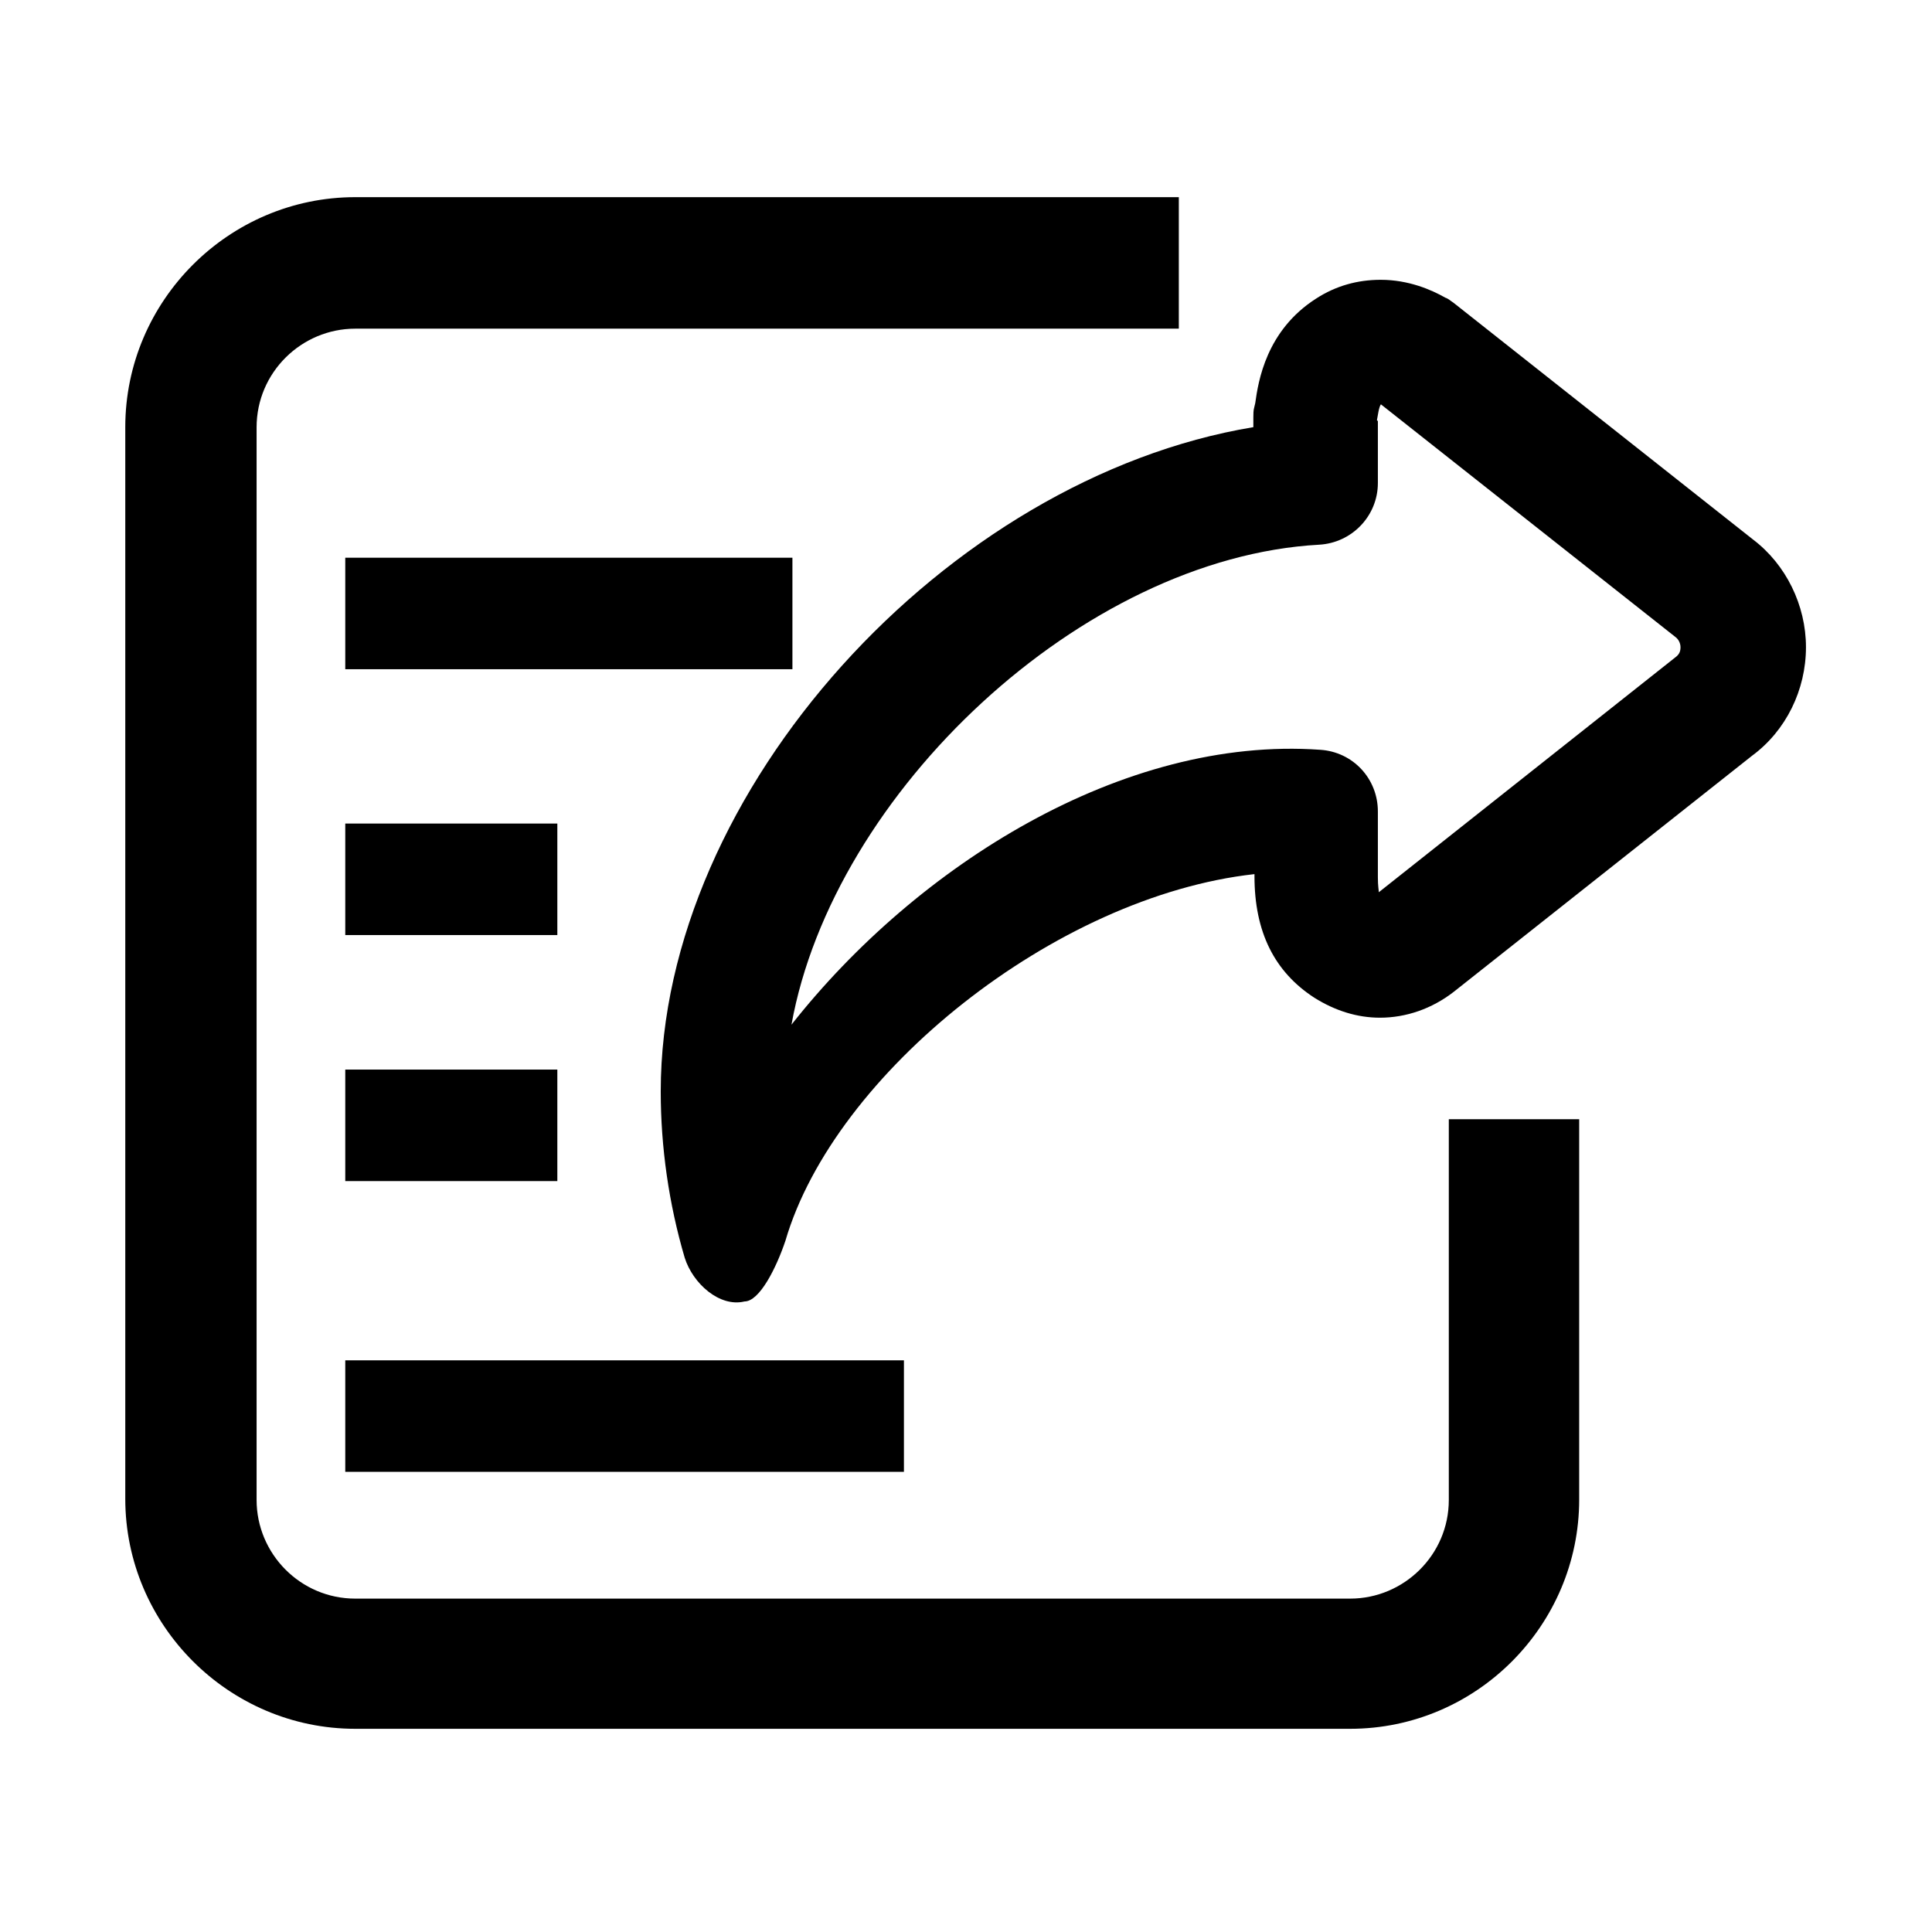
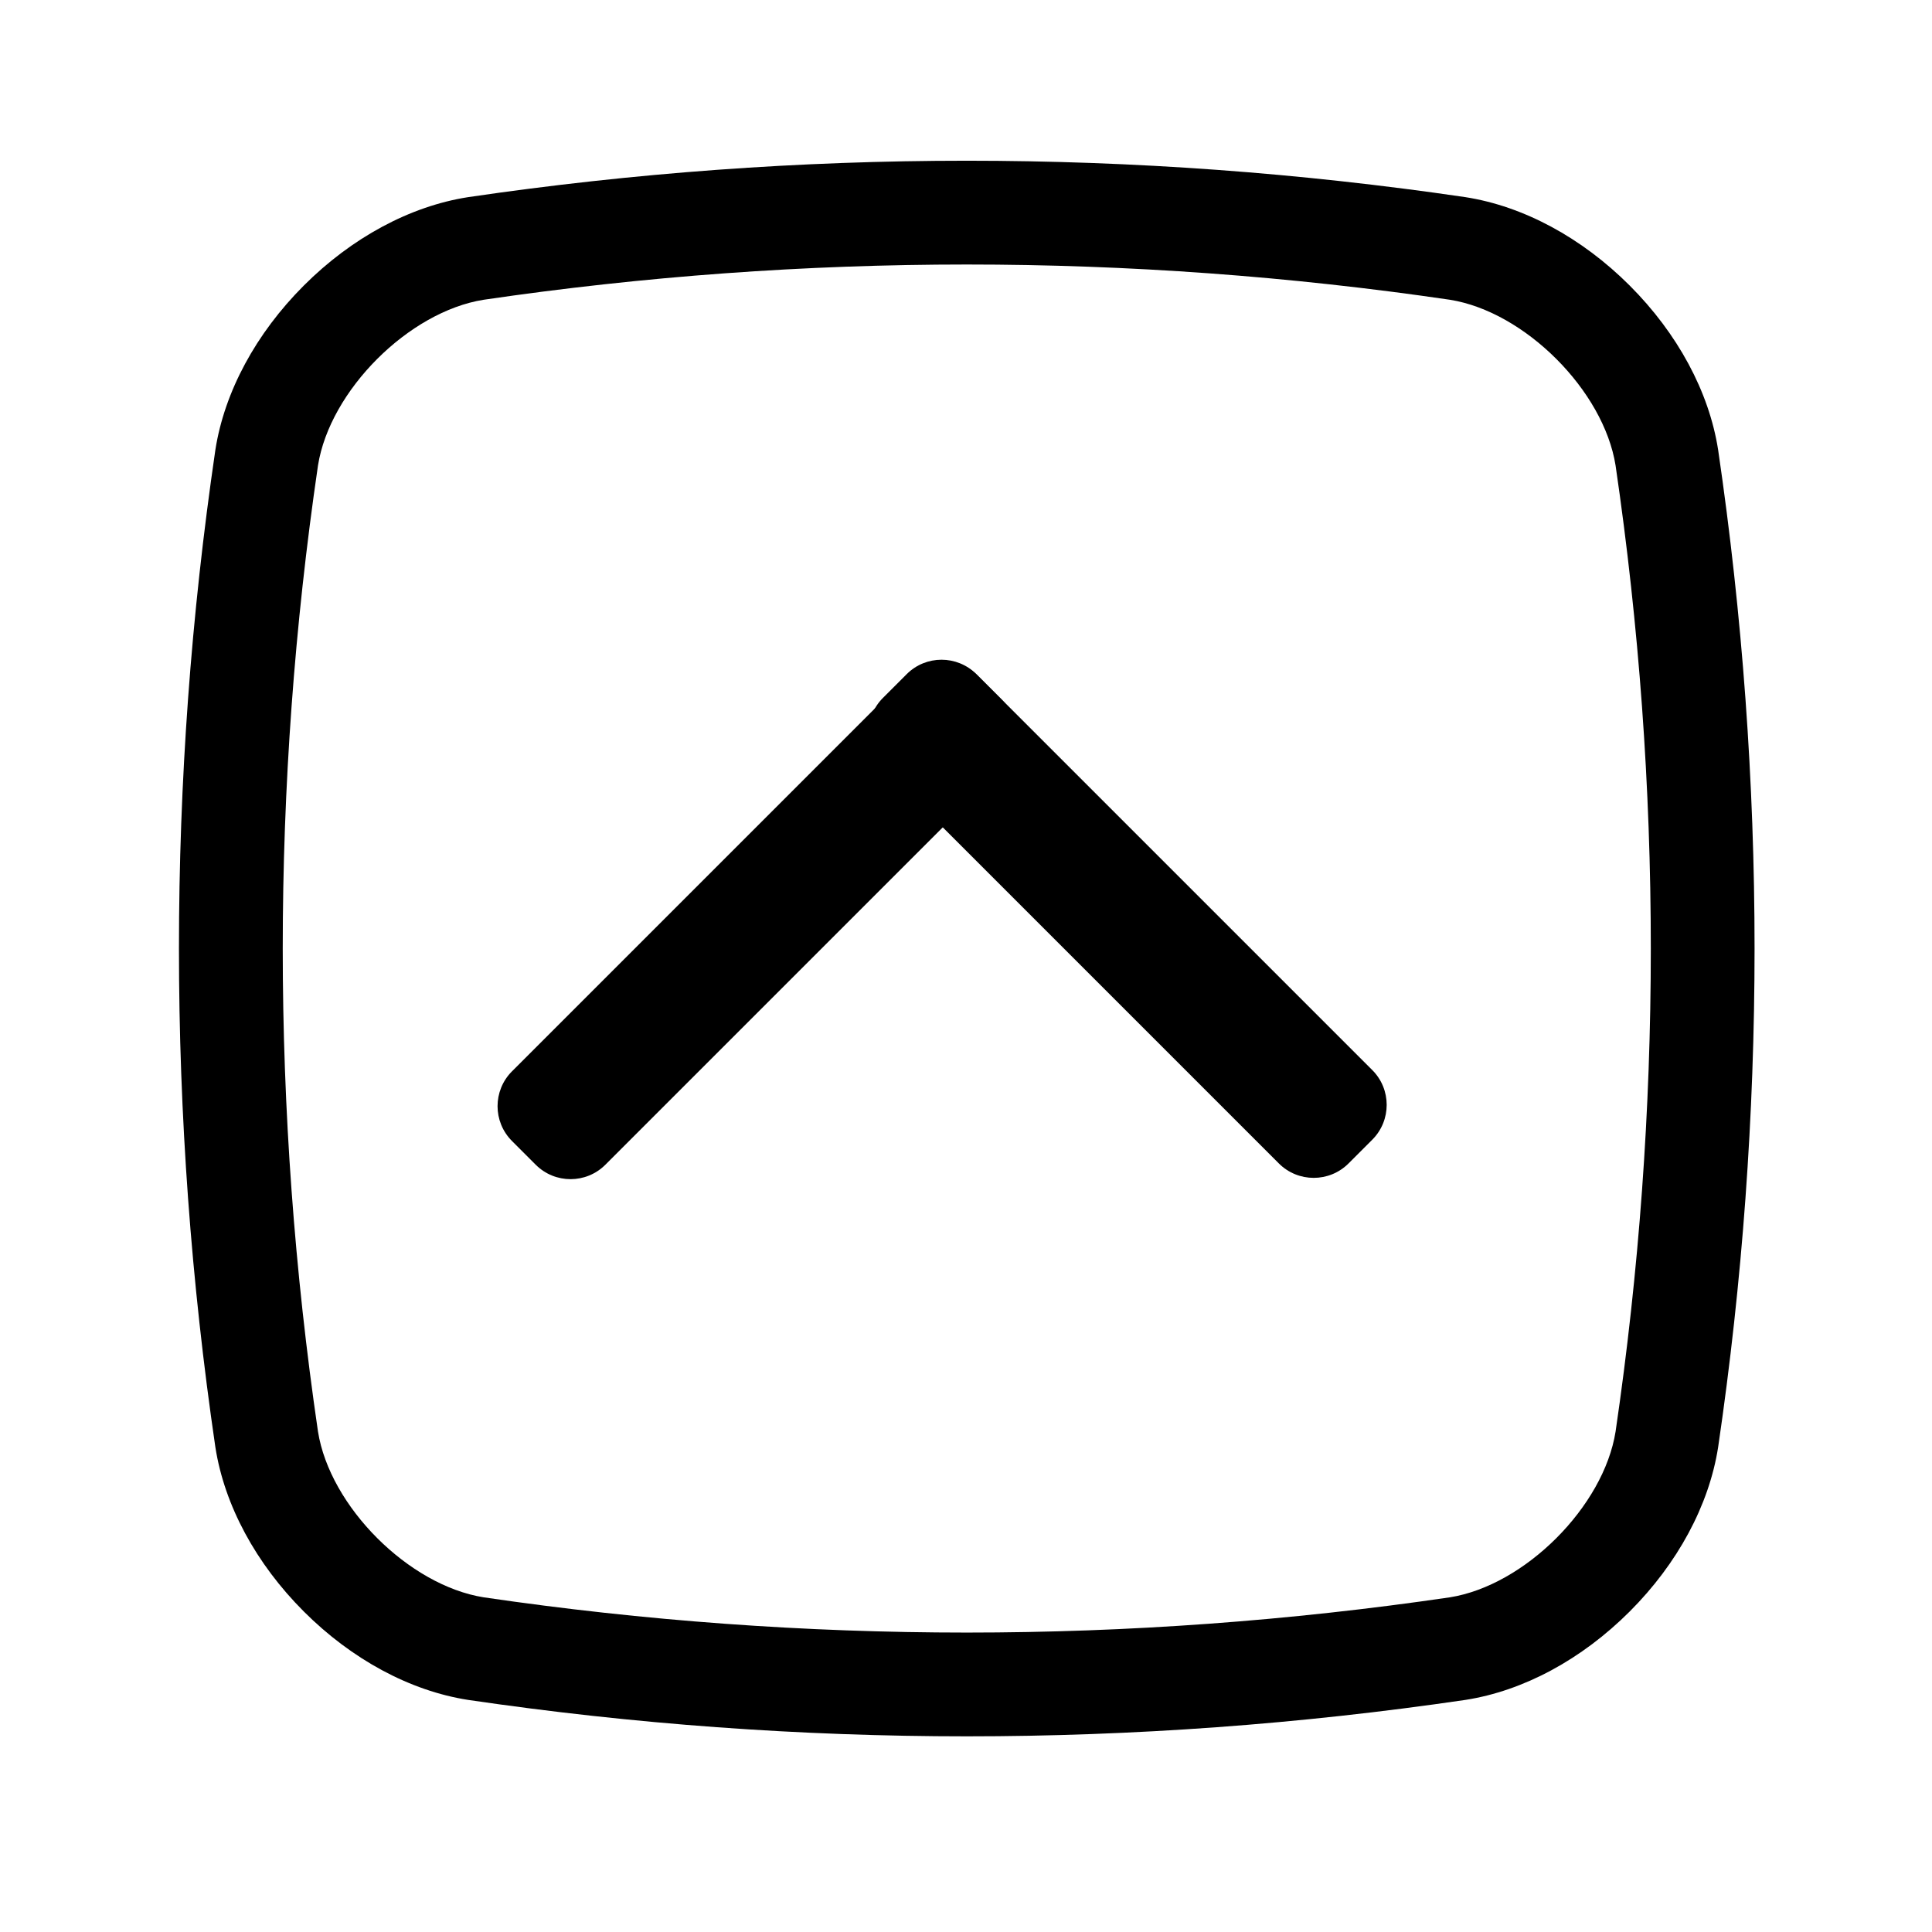
- <svg xmlns="http://www.w3.org/2000/svg" t="1684895012486" class="icon" viewBox="0 0 1024 1024" version="1.1" p-id="1208" width="32" height="32">
-   <path d="M394.6 689.8c-13.2 3.2-27.4-9.5-31.7-23.2-8.4-28.5-12.7-58.6-12.7-88.1 0-159.4 151.5-325.1 314.1-352.1v-5.3c0-1.6 0-3.7 0.5-5.3l0.5-2.1c1.6-11.6 5.8-38.5 32.2-55.4 10.6-6.9 22.2-10 34.3-10 14.8 0 26.9 5.3 34.3 9.5 1.6 0.5 2.6 1.6 4.2 2.6L929.2 286c17.4 13.2 28 34.8 28 57 0 22.7-10.6 44.3-28.5 57.5L770.5 525.7c-11.6 9-25.3 13.7-39.1 13.7-12.1 0-23.8-3.7-34.8-10.6-21.1-13.7-31.7-34.8-31.7-64.4v-1.1C559.3 475 442.2 569 416.3 657.6c-4.8 14.3-13.7 32.2-21.7 32.2z m335.7-466.6V256c0 17.4-13.7 31.7-31.1 32.7-125.6 6.9-257.6 131.4-279.7 254.4C486 458.7 595.2 390 699.7 397.4c17.4 1.1 30.6 15.3 30.6 32.7V465c0 4.7 0.5 6.9 0.5 7.9l157.3-124.6c2.1-1.6 2.6-3.2 2.6-5.3 0-2.1-1.1-4.2-2.6-5.3L731.9 214.3c-1.1 1.6-1.6 5.8-2.1 8.4l0.5 0.5z m0 0" p-id="1209" />
-   <path d="M715.6 916.3H188.3c-67 0-121.9-54.9-121.9-121.9v-568c0-67 54.9-121.9 121.9-121.9h436.5v69.7H188.3c-28.5 0-52.3 23.2-52.3 52.3V795c0 28.5 23.2 52.3 52.3 52.3h527.3c28.5 0 52.3-23.2 52.3-52.3V593.2H837v201.6c0 66.6-54.4 121.5-121.4 121.5z m0 0" p-id="1210" />
-   <path d="M183 566.9h112.4V626H183v-59.1z m0 154.1h296.1v59.1H183V721z m0-425.4h237v59.1H183v-59.1z m0 140.9h112.4v59.1H183v-59.1z m0 0" p-id="1211" />
+ <svg xmlns="http://www.w3.org/2000/svg" t="1694497764609" class="icon" viewBox="0 0 1024 1024" version="1.1" p-id="3183" width="100" height="100">
+   <path d="M94.85 502.74c0-88.25 6.43-176.5 19.28-264.14l0.04-0.26c4.81-30.68 21.45-61.57 46.85-86.98 25.41-25.41 56.3-42.05 86.98-46.85l0.26-0.04a1818.793 1818.793 0 0 1 528.28 0l0.26 0.04c30.68 4.81 61.57 21.44 86.98 46.85 25.41 25.41 42.05 56.3 46.85 86.98l0.04 0.26a1818.793 1818.793 0 0 1 0 528.28l-0.04 0.26c-4.81 30.68-21.44 61.57-46.85 86.98s-56.3 42.05-86.98 46.85l-0.26 0.04a1818.793 1818.793 0 0 1-528.28 0l-0.26-0.04c-30.68-4.81-61.57-21.44-86.98-46.85-25.41-25.41-42.05-56.3-46.85-86.98l-0.04-0.26a1820.45 1820.45 0 0 1-19.28-264.14z m73.69-256.03c-24.91 169.89-24.91 342.15 0 512.05 6.3 39.74 48.12 81.56 87.86 87.86 169.87 24.9 342.16 24.9 512.03 0 39.75-6.3 81.57-48.12 87.86-87.86 24.9-169.87 24.9-342.16 0-512.03-6.3-39.74-48.12-81.57-87.86-87.86a1764.188 1764.188 0 0 0-512.03 0c-39.74 6.28-81.56 48.1-87.86 87.84z" class="icon-out" p-id="3184" />
+   <path d="M677.82 616.65L467.99 406.81c-10.19-10.19-10.19-26.72 0-36.92l12.58-12.58c10.19-10.19 26.72-10.19 36.92 0l209.84 209.84c10.19 10.19 10.19 26.72 0 36.92l-12.58 12.58c-10.2 10.19-26.73 10.19-36.93 0z" class="icon-in" p-id="3185" />
+   <path d="M283.94 617.33l-12.58-12.58c-10.19-10.19-10.19-26.72 0-36.92L481.2 358c10.19-10.19 26.72-10.19 36.92 0l12.58 12.58c10.19 10.19 10.19 26.72 0 36.92L320.86 617.33c-10.2 10.2-26.72 10.2-36.92 0z" class="icon-in" p-id="3186" />
</svg>
